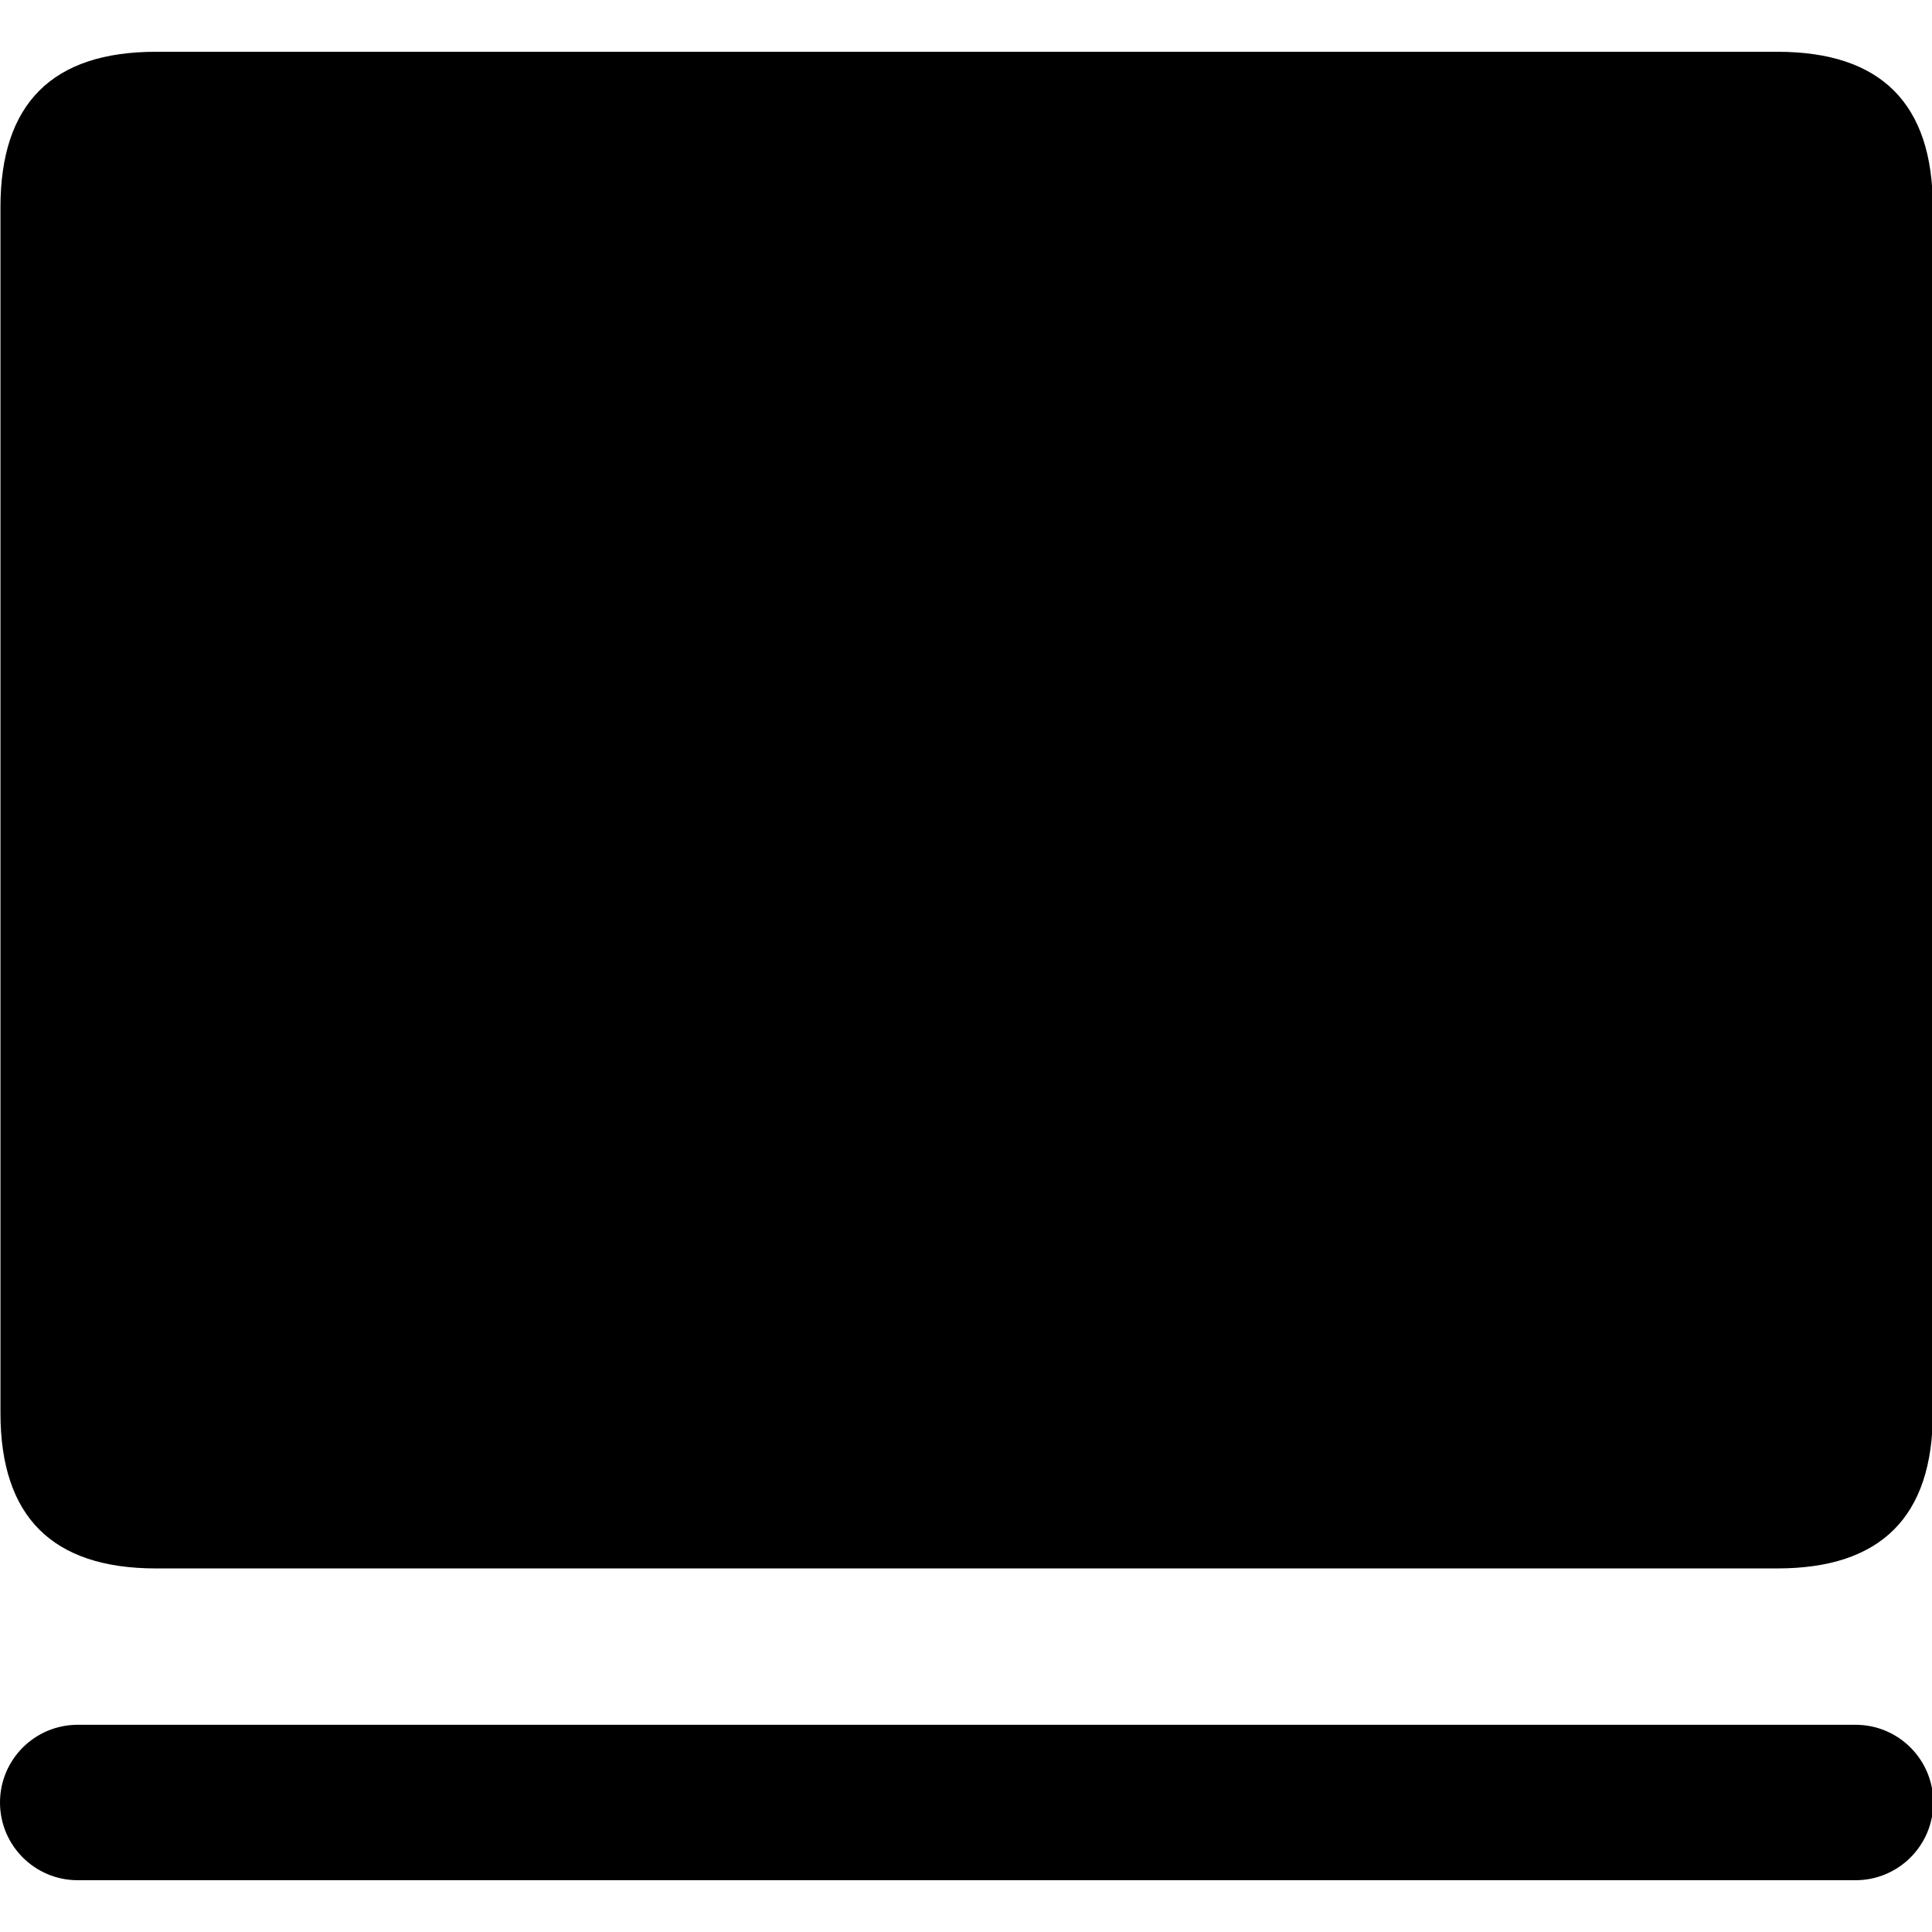
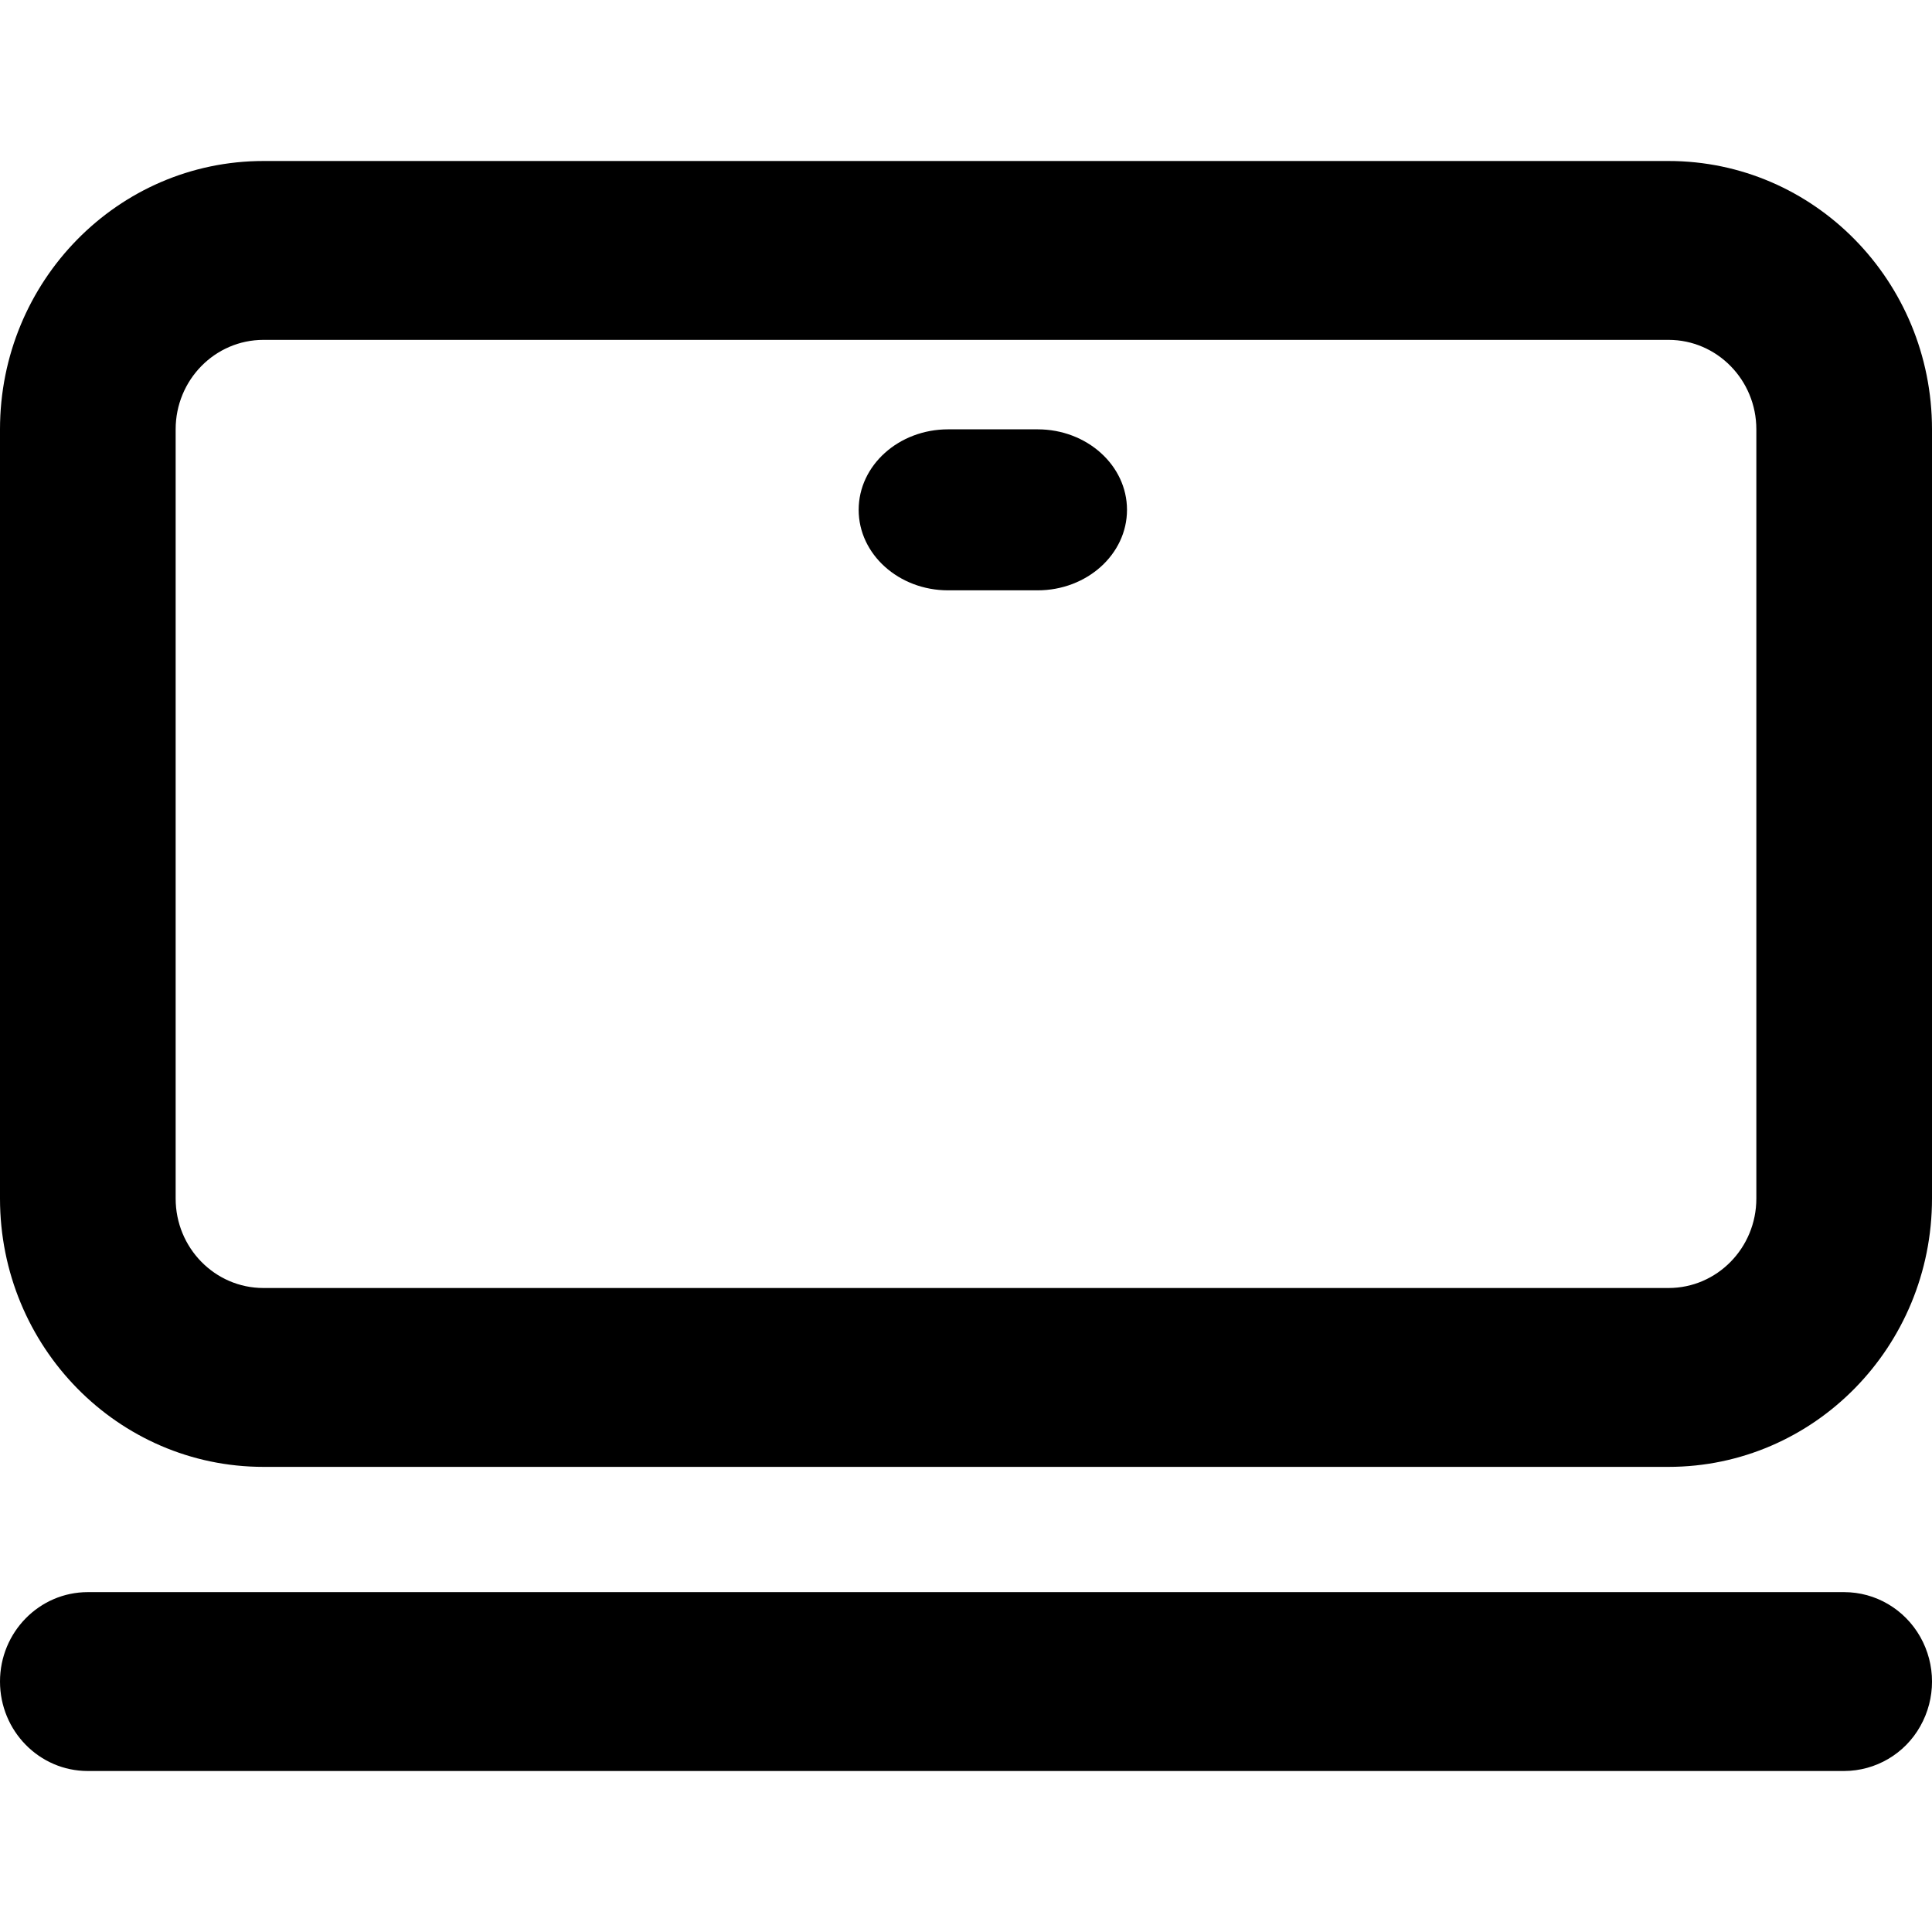
- <svg xmlns="http://www.w3.org/2000/svg" viewBox="0 0 1082 1024" width="128" height="128">
-   <path d="M1039.195 1024H43.525a43.268 43.268 0 1 1 0-87.05h995.67a43.268 43.268 0 1 1 0 87.05z" />
-   <path d="M0.258 0m87.05 0l908.105 0q87.05 0 87.05 87.05l0 675.284q0 87.05-87.05 87.05l-908.105 0q-87.05 0-87.05-87.05l0-675.284q0-87.05 87.05-87.05Z" />
+ <svg xmlns="http://www.w3.org/2000/svg" viewBox="0 0 1024 1024" width="128" height="128">
+   <path d="M0 227.556c0-78.535 62.521-142.222 139.662-142.222h744.676C961.508 85.333 1024 149.02 1024 227.556v407.694c0 78.564-62.521 142.222-139.662 142.222H139.662c-77.141 0-139.662-63.659-139.662-142.222V227.556z m139.662-47.417c-25.742 0-46.564 21.248-46.564 47.417v407.694c0 26.169 20.821 47.417 46.535 47.417h744.732c25.685 0 46.535-21.22 46.535-47.417V227.556c0-26.169-20.85-47.417-46.535-47.417H139.634z m-139.662 711.111c0-26.169 20.85-47.388 46.535-47.388h930.901c16.64 0 32 9.017 40.334 23.694a48.156 48.156 0 0 1 0 47.417 46.393 46.393 0 0 1-40.334 23.694H46.535C20.85 938.667 0 917.447 0 891.25z" />
+   <path d="M455.111 270.222c0-23.552 21.22-42.667 47.417-42.667h47.417C576.114 227.556 597.333 246.67 597.333 270.222s-21.22 42.667-47.388 42.667h-47.417C476.359 312.889 455.111 293.774 455.111 270.222z" />
</svg>
